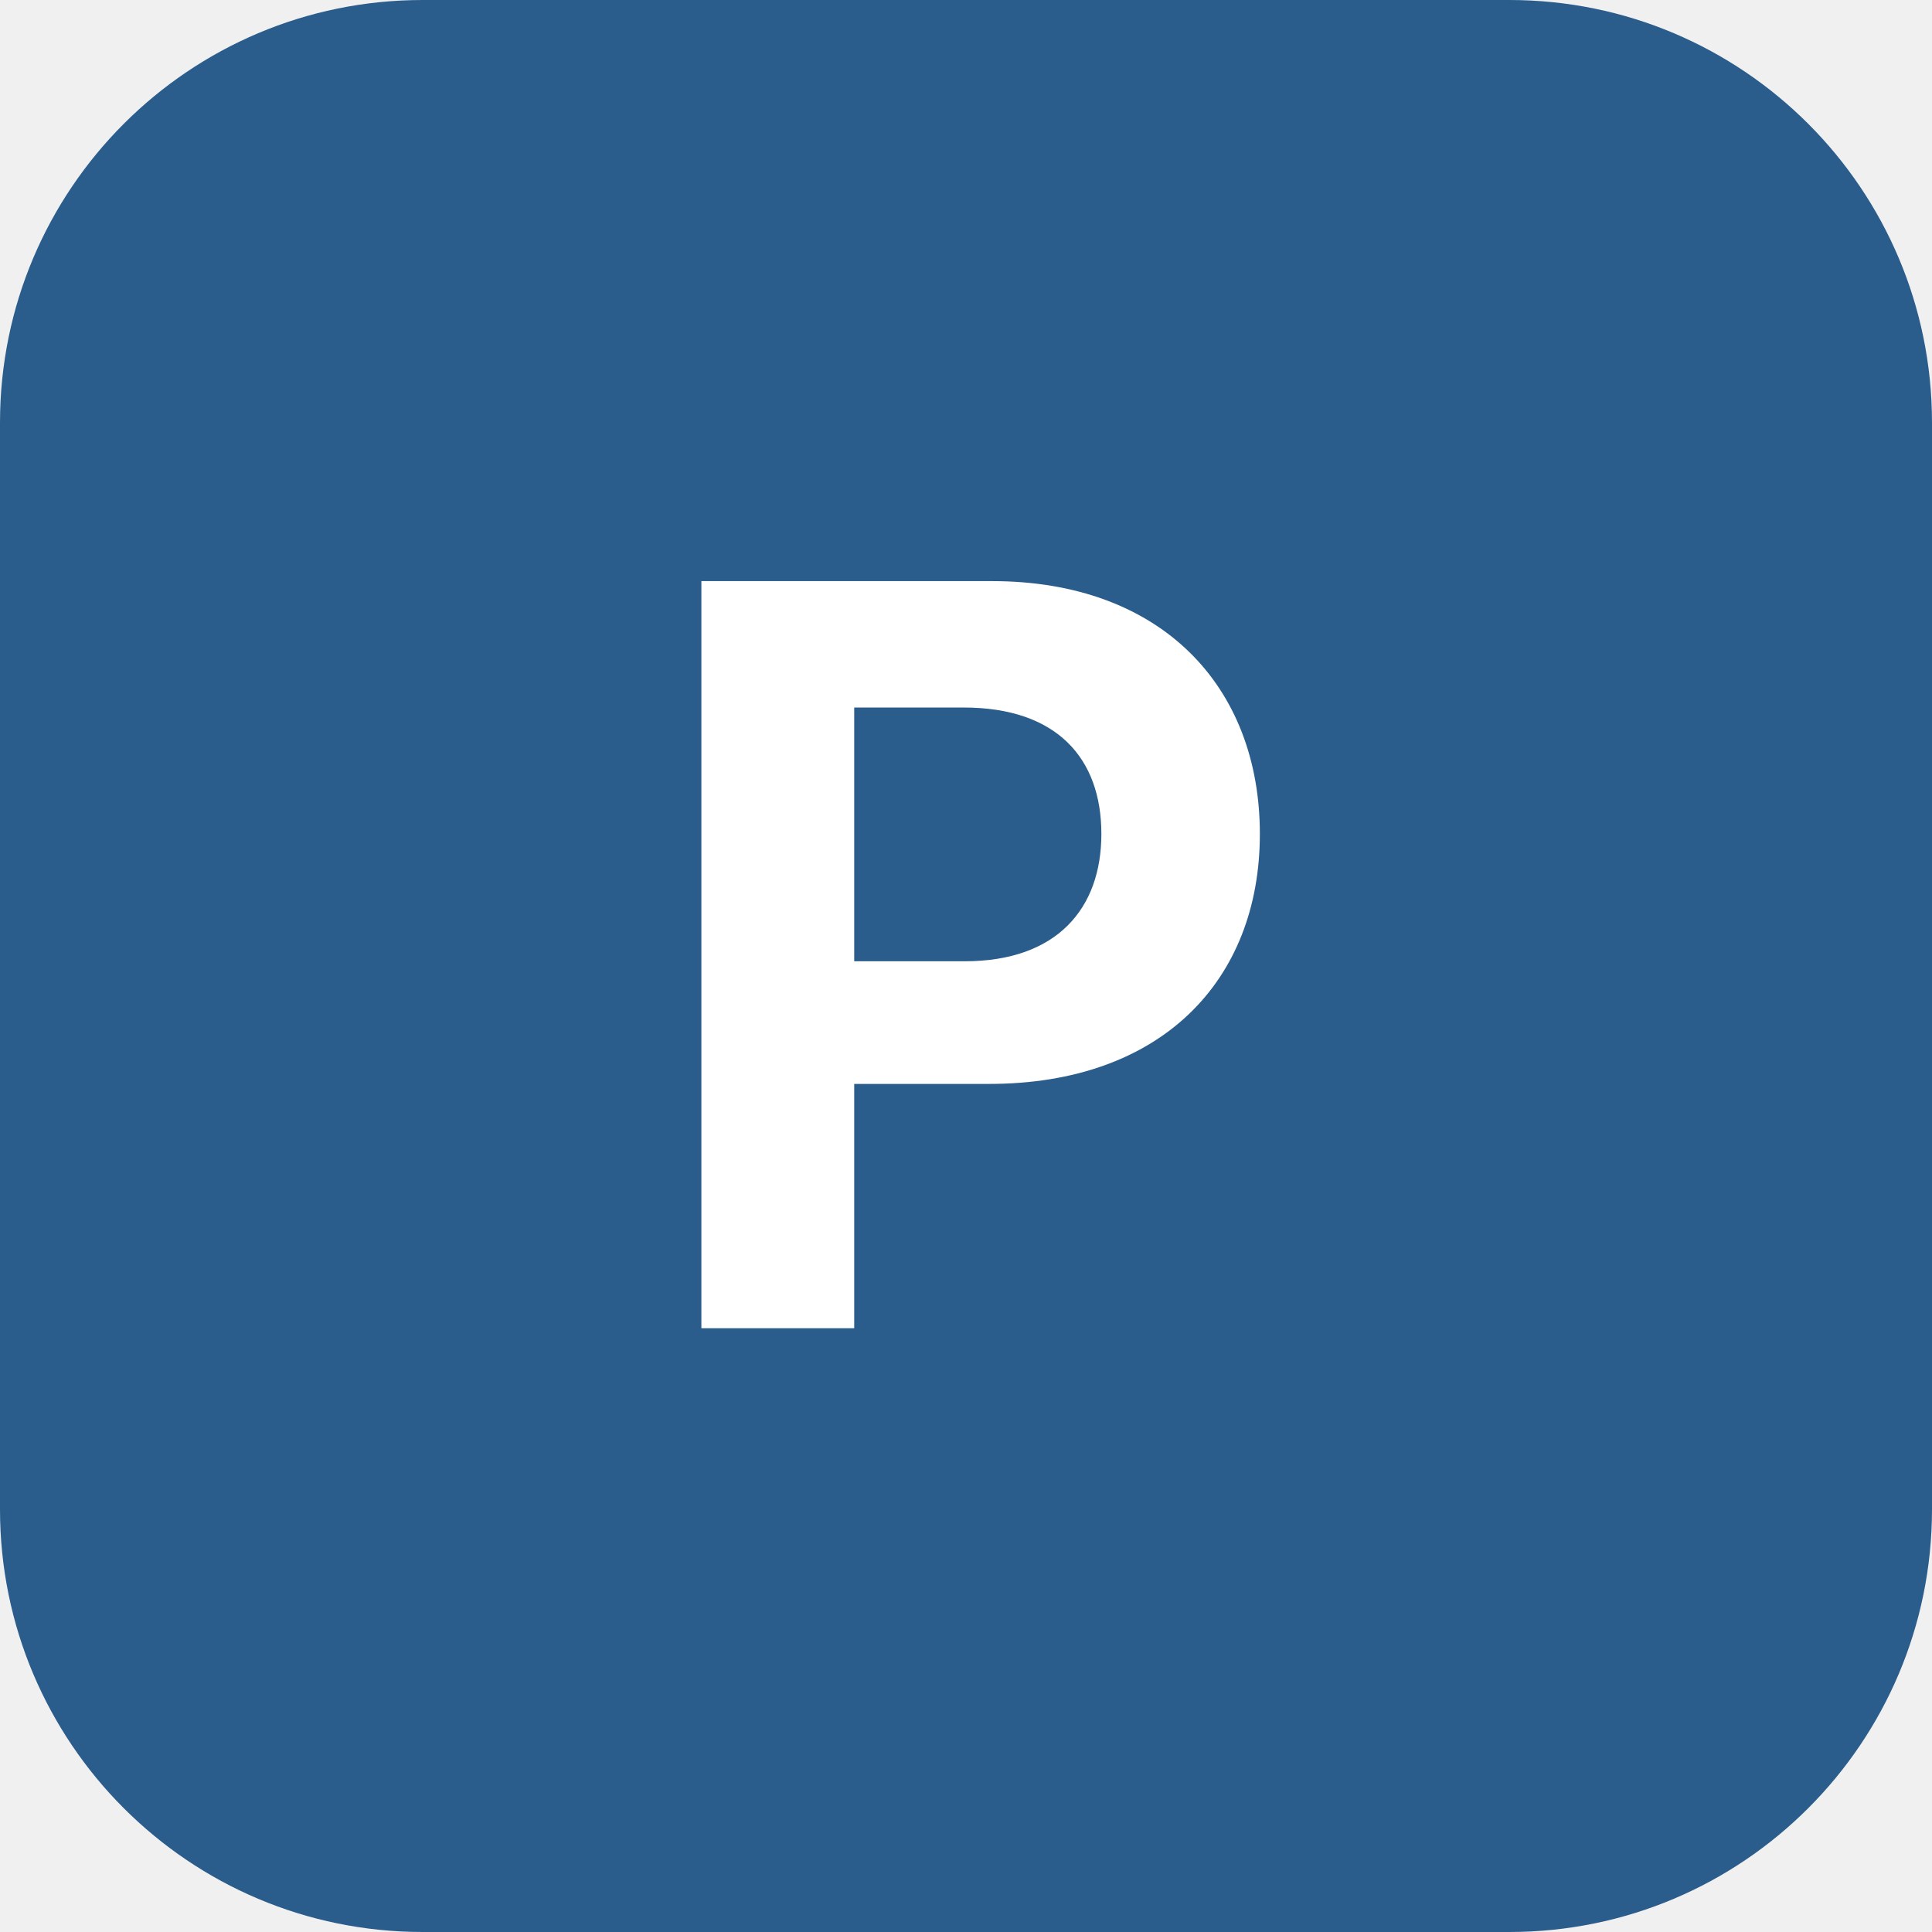
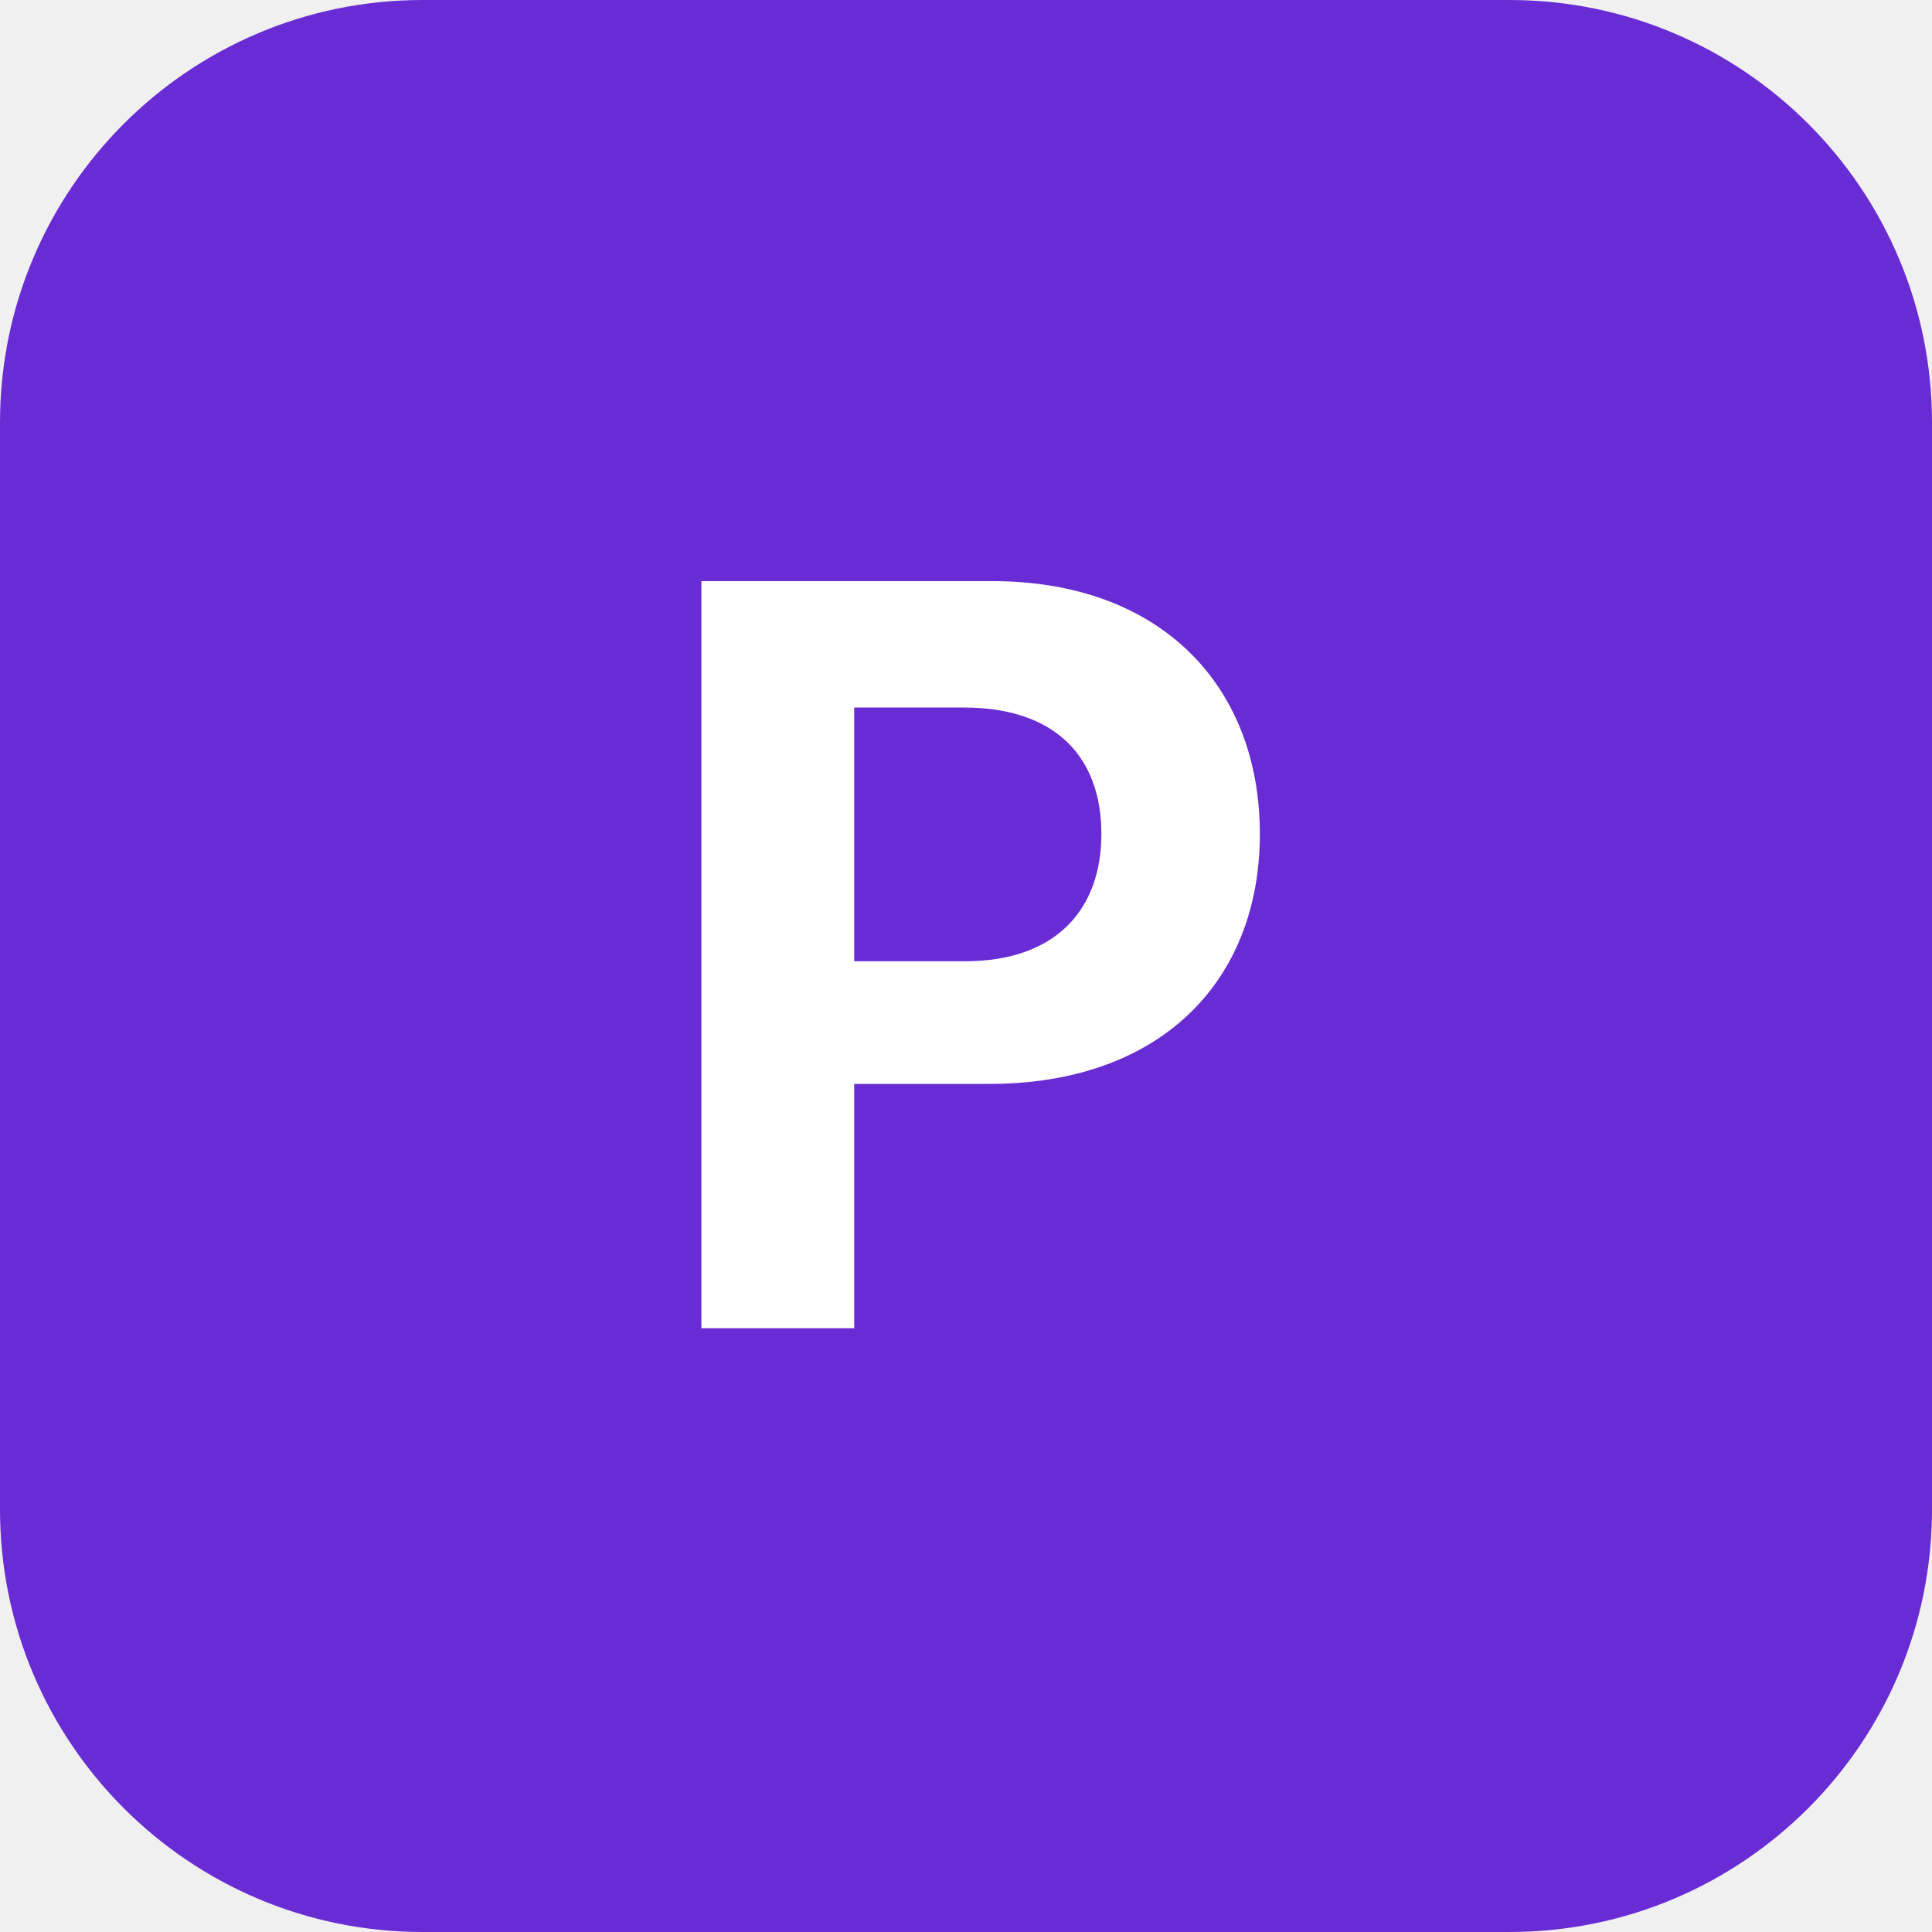
<svg xmlns="http://www.w3.org/2000/svg" width="32" height="32" viewBox="0 0 32 32">
-   <rect width="32" height="32" rx="7" fill="#2b5d8c" />
+   <rect width="32" height="32" rx="7" fill="#692bd4" />
  <text x="16" y="22" text-anchor="middle" font-family="system-ui, -apple-system, sans-serif" font-size="17" font-weight="700" fill="#ffffff">P</text>
</svg>
